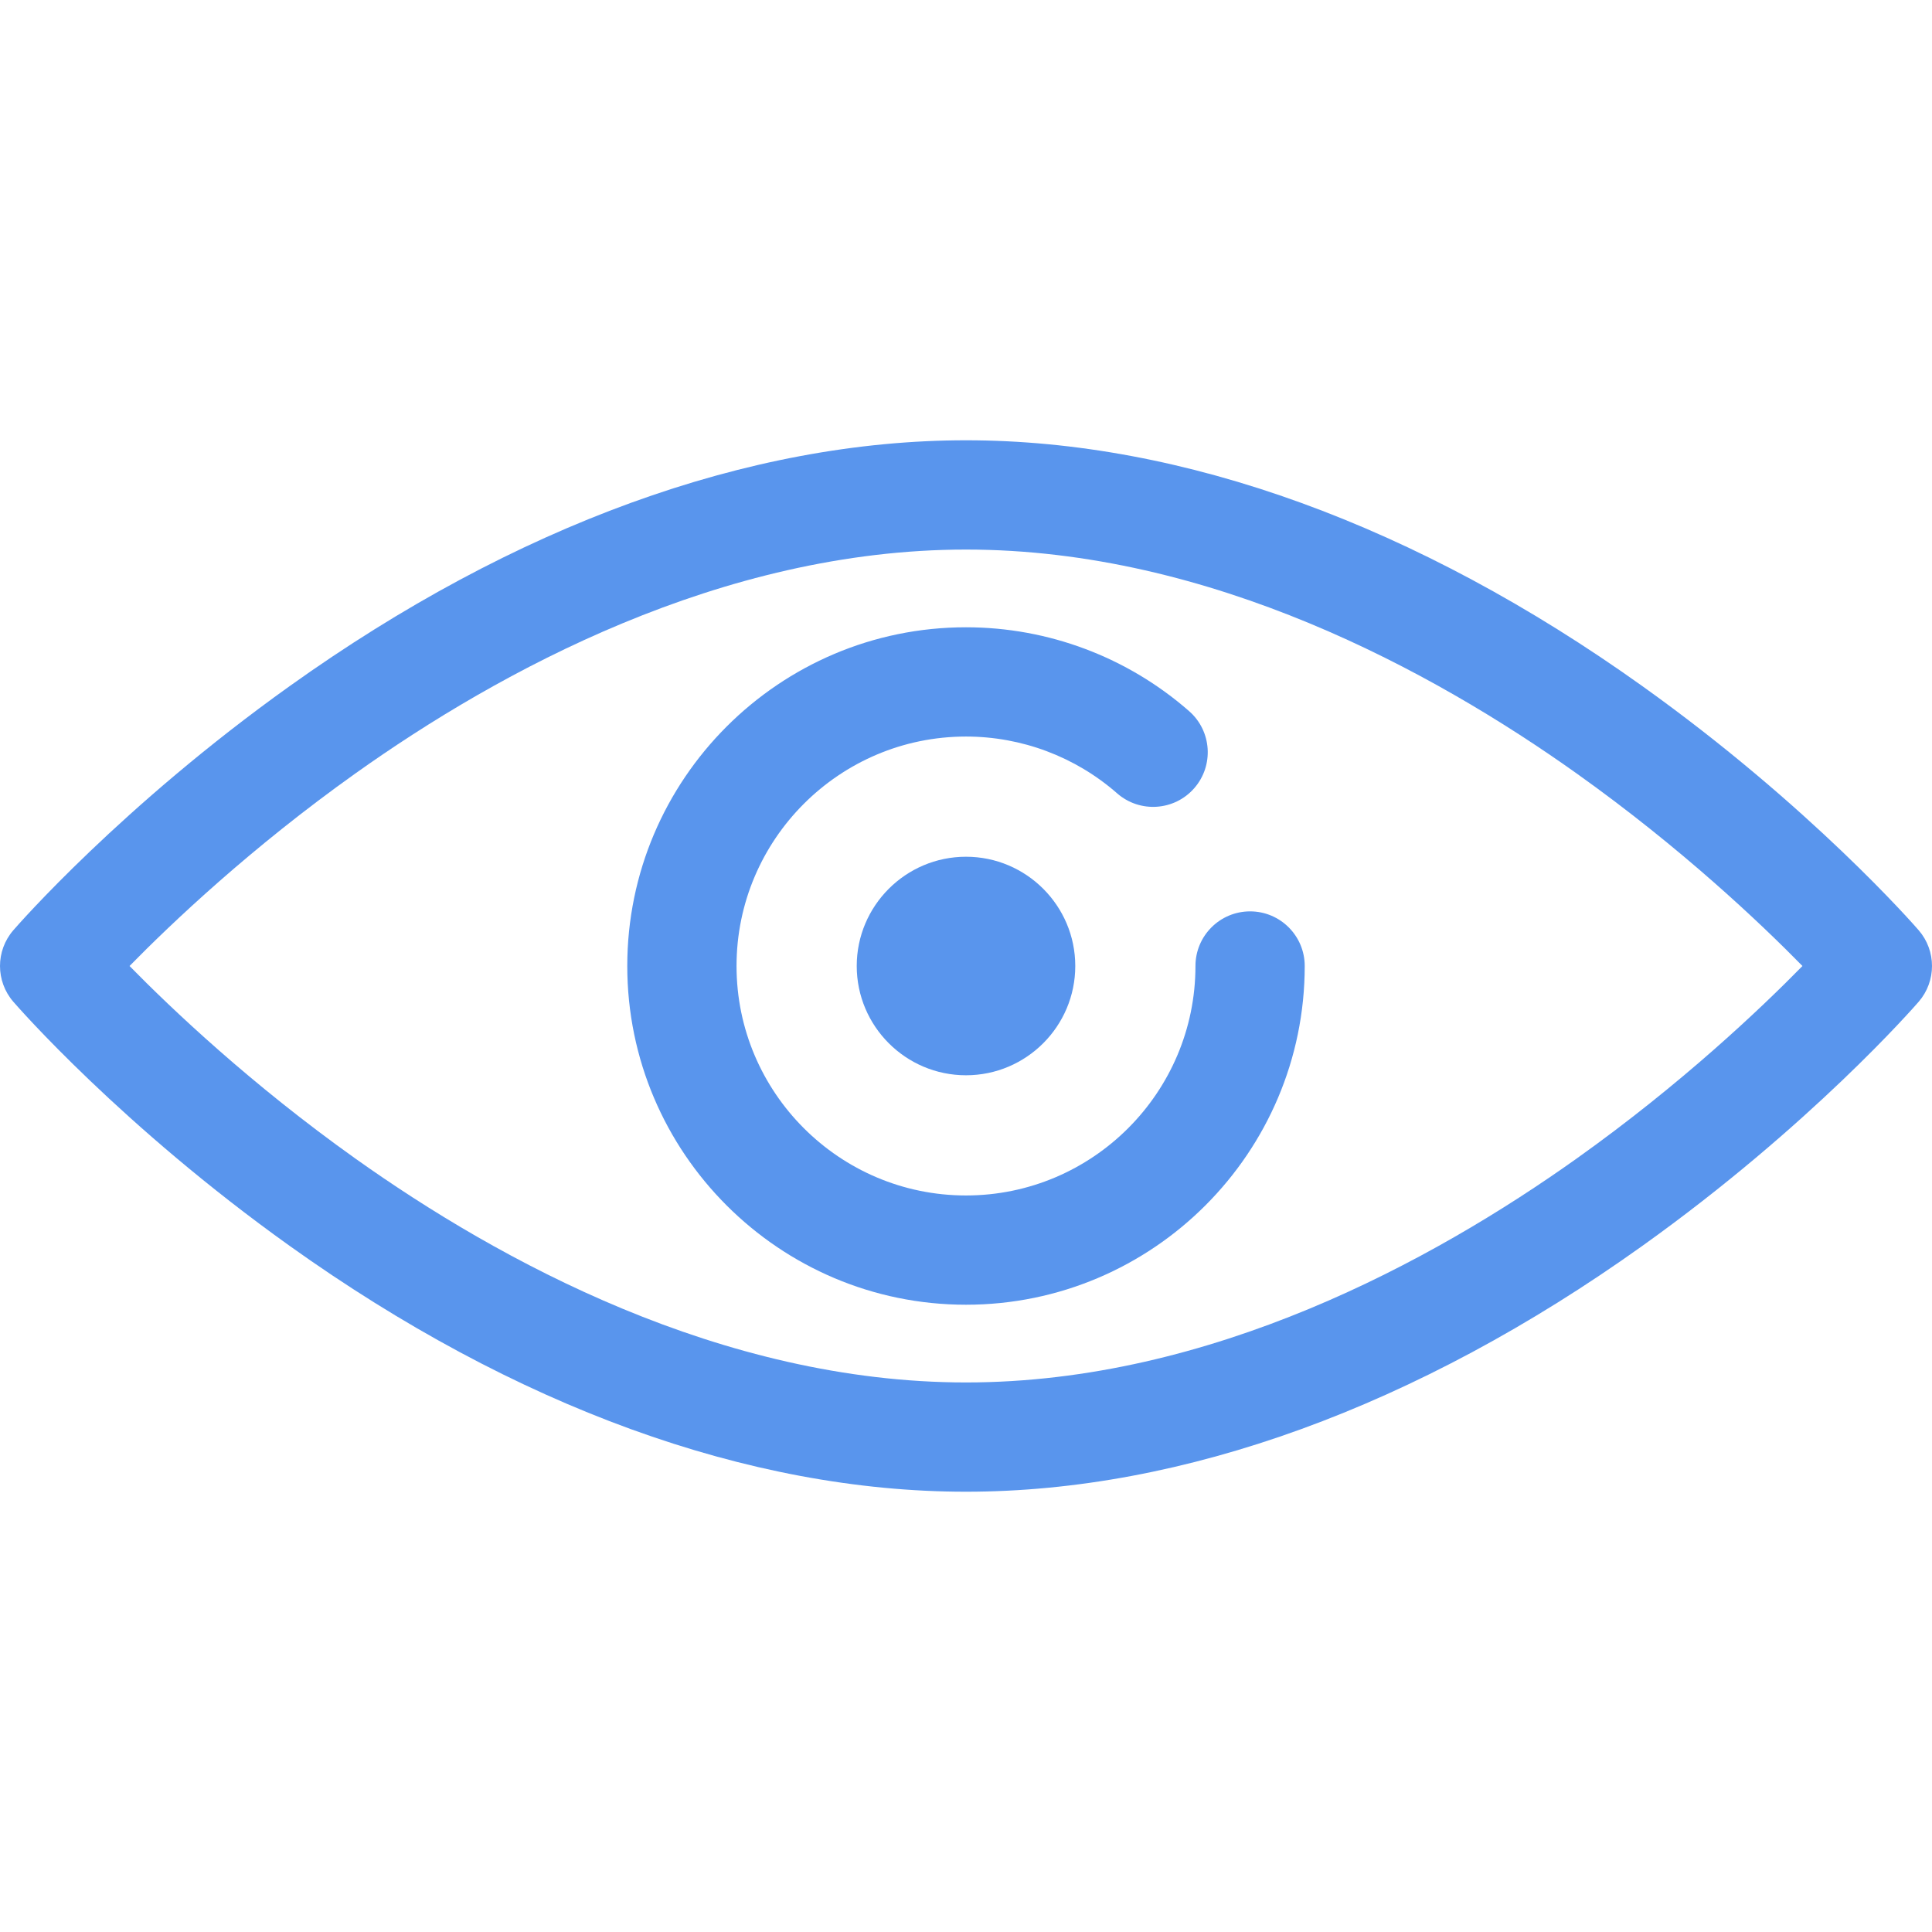
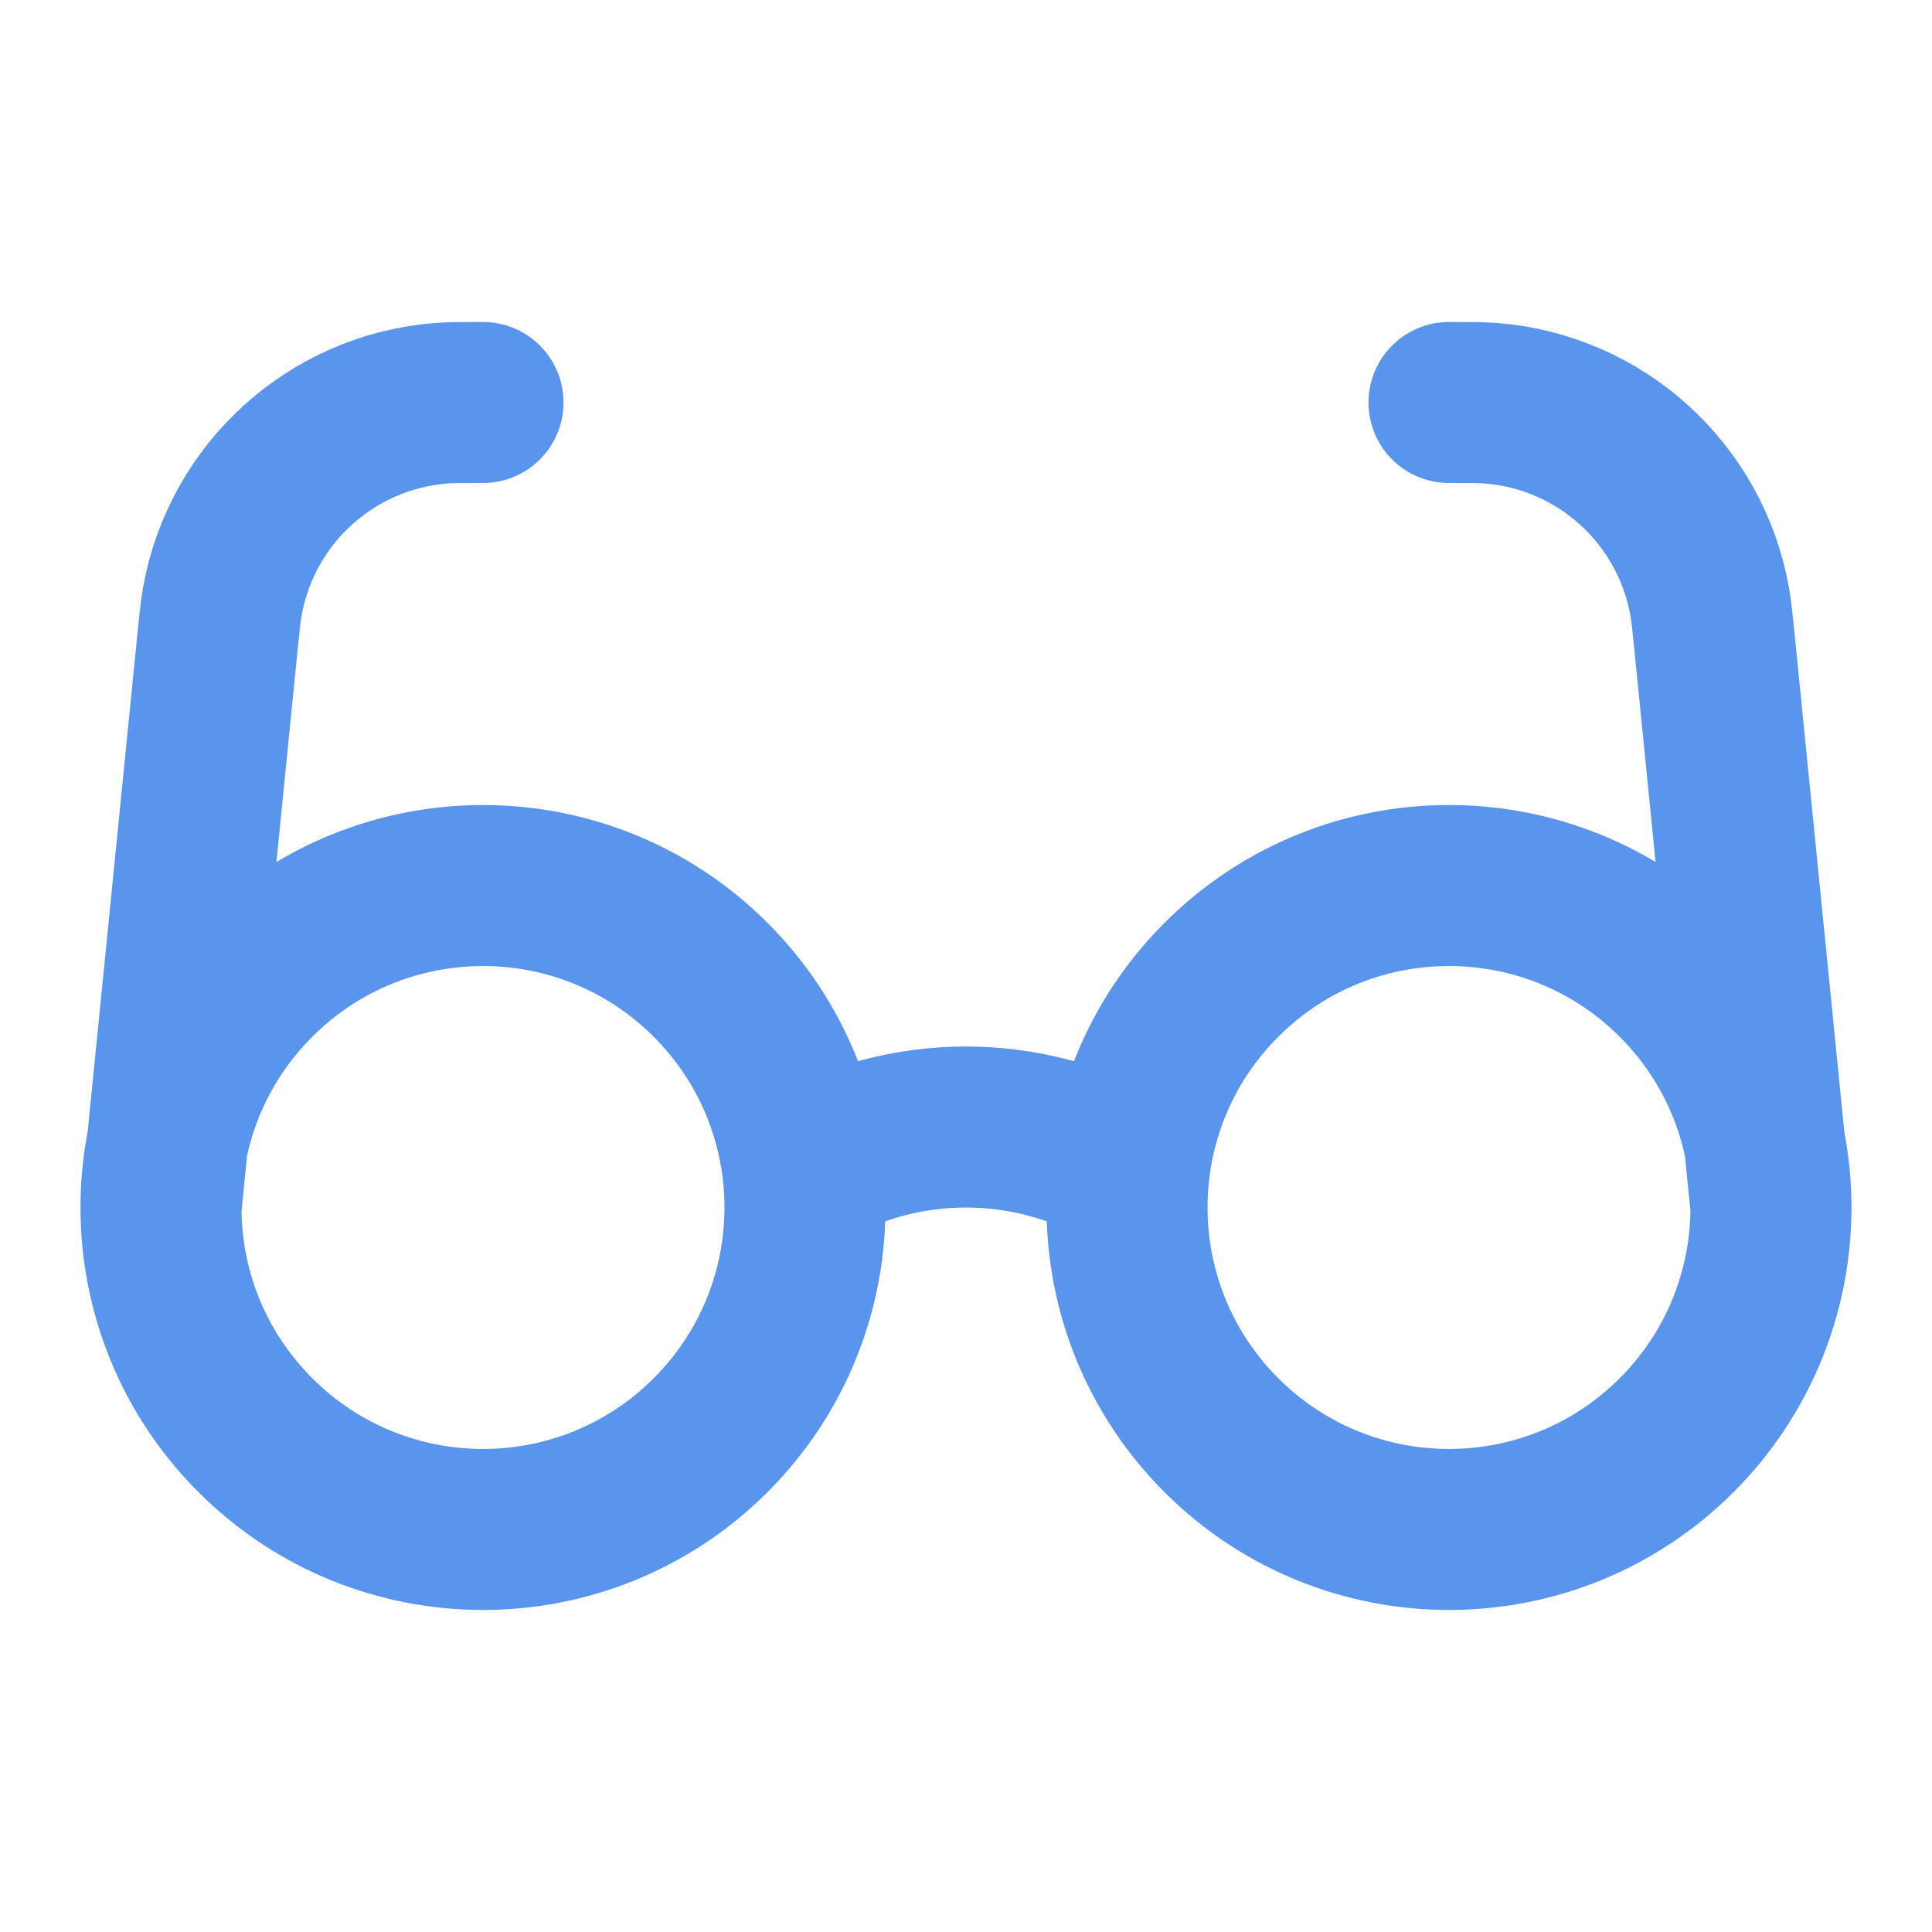
- <svg xmlns="http://www.w3.org/2000/svg" fill="#5995ED" version="1.1" id="Capa_1" width="800px" height="800px" viewBox="0 0 442.04 442.04" xml:space="preserve">
-   <g>
-     <g>
-       <path d="M221.02,341.304c-49.708,0-103.206-19.44-154.71-56.22C27.808,257.59,4.044,230.351,3.051,229.203    c-4.068-4.697-4.068-11.669,0-16.367c0.993-1.146,24.756-28.387,63.259-55.881c51.505-36.777,105.003-56.219,154.71-56.219    c49.708,0,103.207,19.441,154.71,56.219c38.502,27.494,62.266,54.734,63.259,55.881c4.068,4.697,4.068,11.669,0,16.367    c-0.993,1.146-24.756,28.387-63.259,55.881C324.227,321.863,270.729,341.304,221.02,341.304z M29.638,221.021    c9.61,9.799,27.747,27.03,51.694,44.071c32.83,23.361,83.714,51.212,139.688,51.212s106.859-27.851,139.688-51.212    c23.944-17.038,42.082-34.271,51.694-44.071c-9.609-9.799-27.747-27.03-51.694-44.071    c-32.829-23.362-83.714-51.212-139.688-51.212s-106.858,27.85-139.688,51.212C57.388,193.988,39.25,211.219,29.638,221.021z" />
-     </g>
-     <g>
-       <path d="M221.02,298.521c-42.734,0-77.5-34.767-77.5-77.5c0-42.733,34.766-77.5,77.5-77.5c18.794,0,36.924,6.814,51.048,19.188    c5.193,4.549,5.715,12.446,1.166,17.639c-4.549,5.193-12.447,5.714-17.639,1.166c-9.564-8.379-21.844-12.993-34.576-12.993    c-28.949,0-52.5,23.552-52.5,52.5s23.551,52.5,52.5,52.5c28.95,0,52.5-23.552,52.5-52.5c0-6.903,5.597-12.5,12.5-12.5    s12.5,5.597,12.5,12.5C298.521,263.754,263.754,298.521,221.02,298.521z" />
-     </g>
-     <g>
-       <path d="M221.02,246.021c-13.785,0-25-11.215-25-25s11.215-25,25-25c13.786,0,25,11.215,25,25S234.806,246.021,221.02,246.021z" />
-     </g>
-   </g>
+ <svg xmlns="http://www.w3.org/2000/svg" width="800px" height="800px" viewBox="0 0 24 24" fill="none">
+   <path d="M10 14.535C11.233 13.822 12.766 13.822 14 14.535M2 15L2.701 7.985C2.728 7.719 2.741 7.586 2.762 7.472C3.002 6.127 4.121 5.114 5.484 5.009C5.599 5 5.733 5 6 5M22 15L21.299 7.985C21.272 7.719 21.259 7.586 21.238 7.472C20.998 6.127 19.879 5.114 18.517 5.009C18.401 5 18.267 5 18 5M8.828 12.172C10.39 13.734 10.39 16.266 8.828 17.828C7.266 19.39 4.734 19.39 3.172 17.828C1.609 16.266 1.609 13.734 3.172 12.172C4.734 10.61 7.266 10.61 8.828 12.172ZM20.828 12.172C22.39 13.734 22.39 16.266 20.828 17.828C19.266 19.39 16.734 19.39 15.172 17.828C13.61 16.266 13.61 13.734 15.172 12.172C16.734 10.61 19.266 10.61 20.828 12.172Z" stroke="#5995ED" stroke-width="2" stroke-linecap="round" stroke-linejoin="round" />
</svg>
